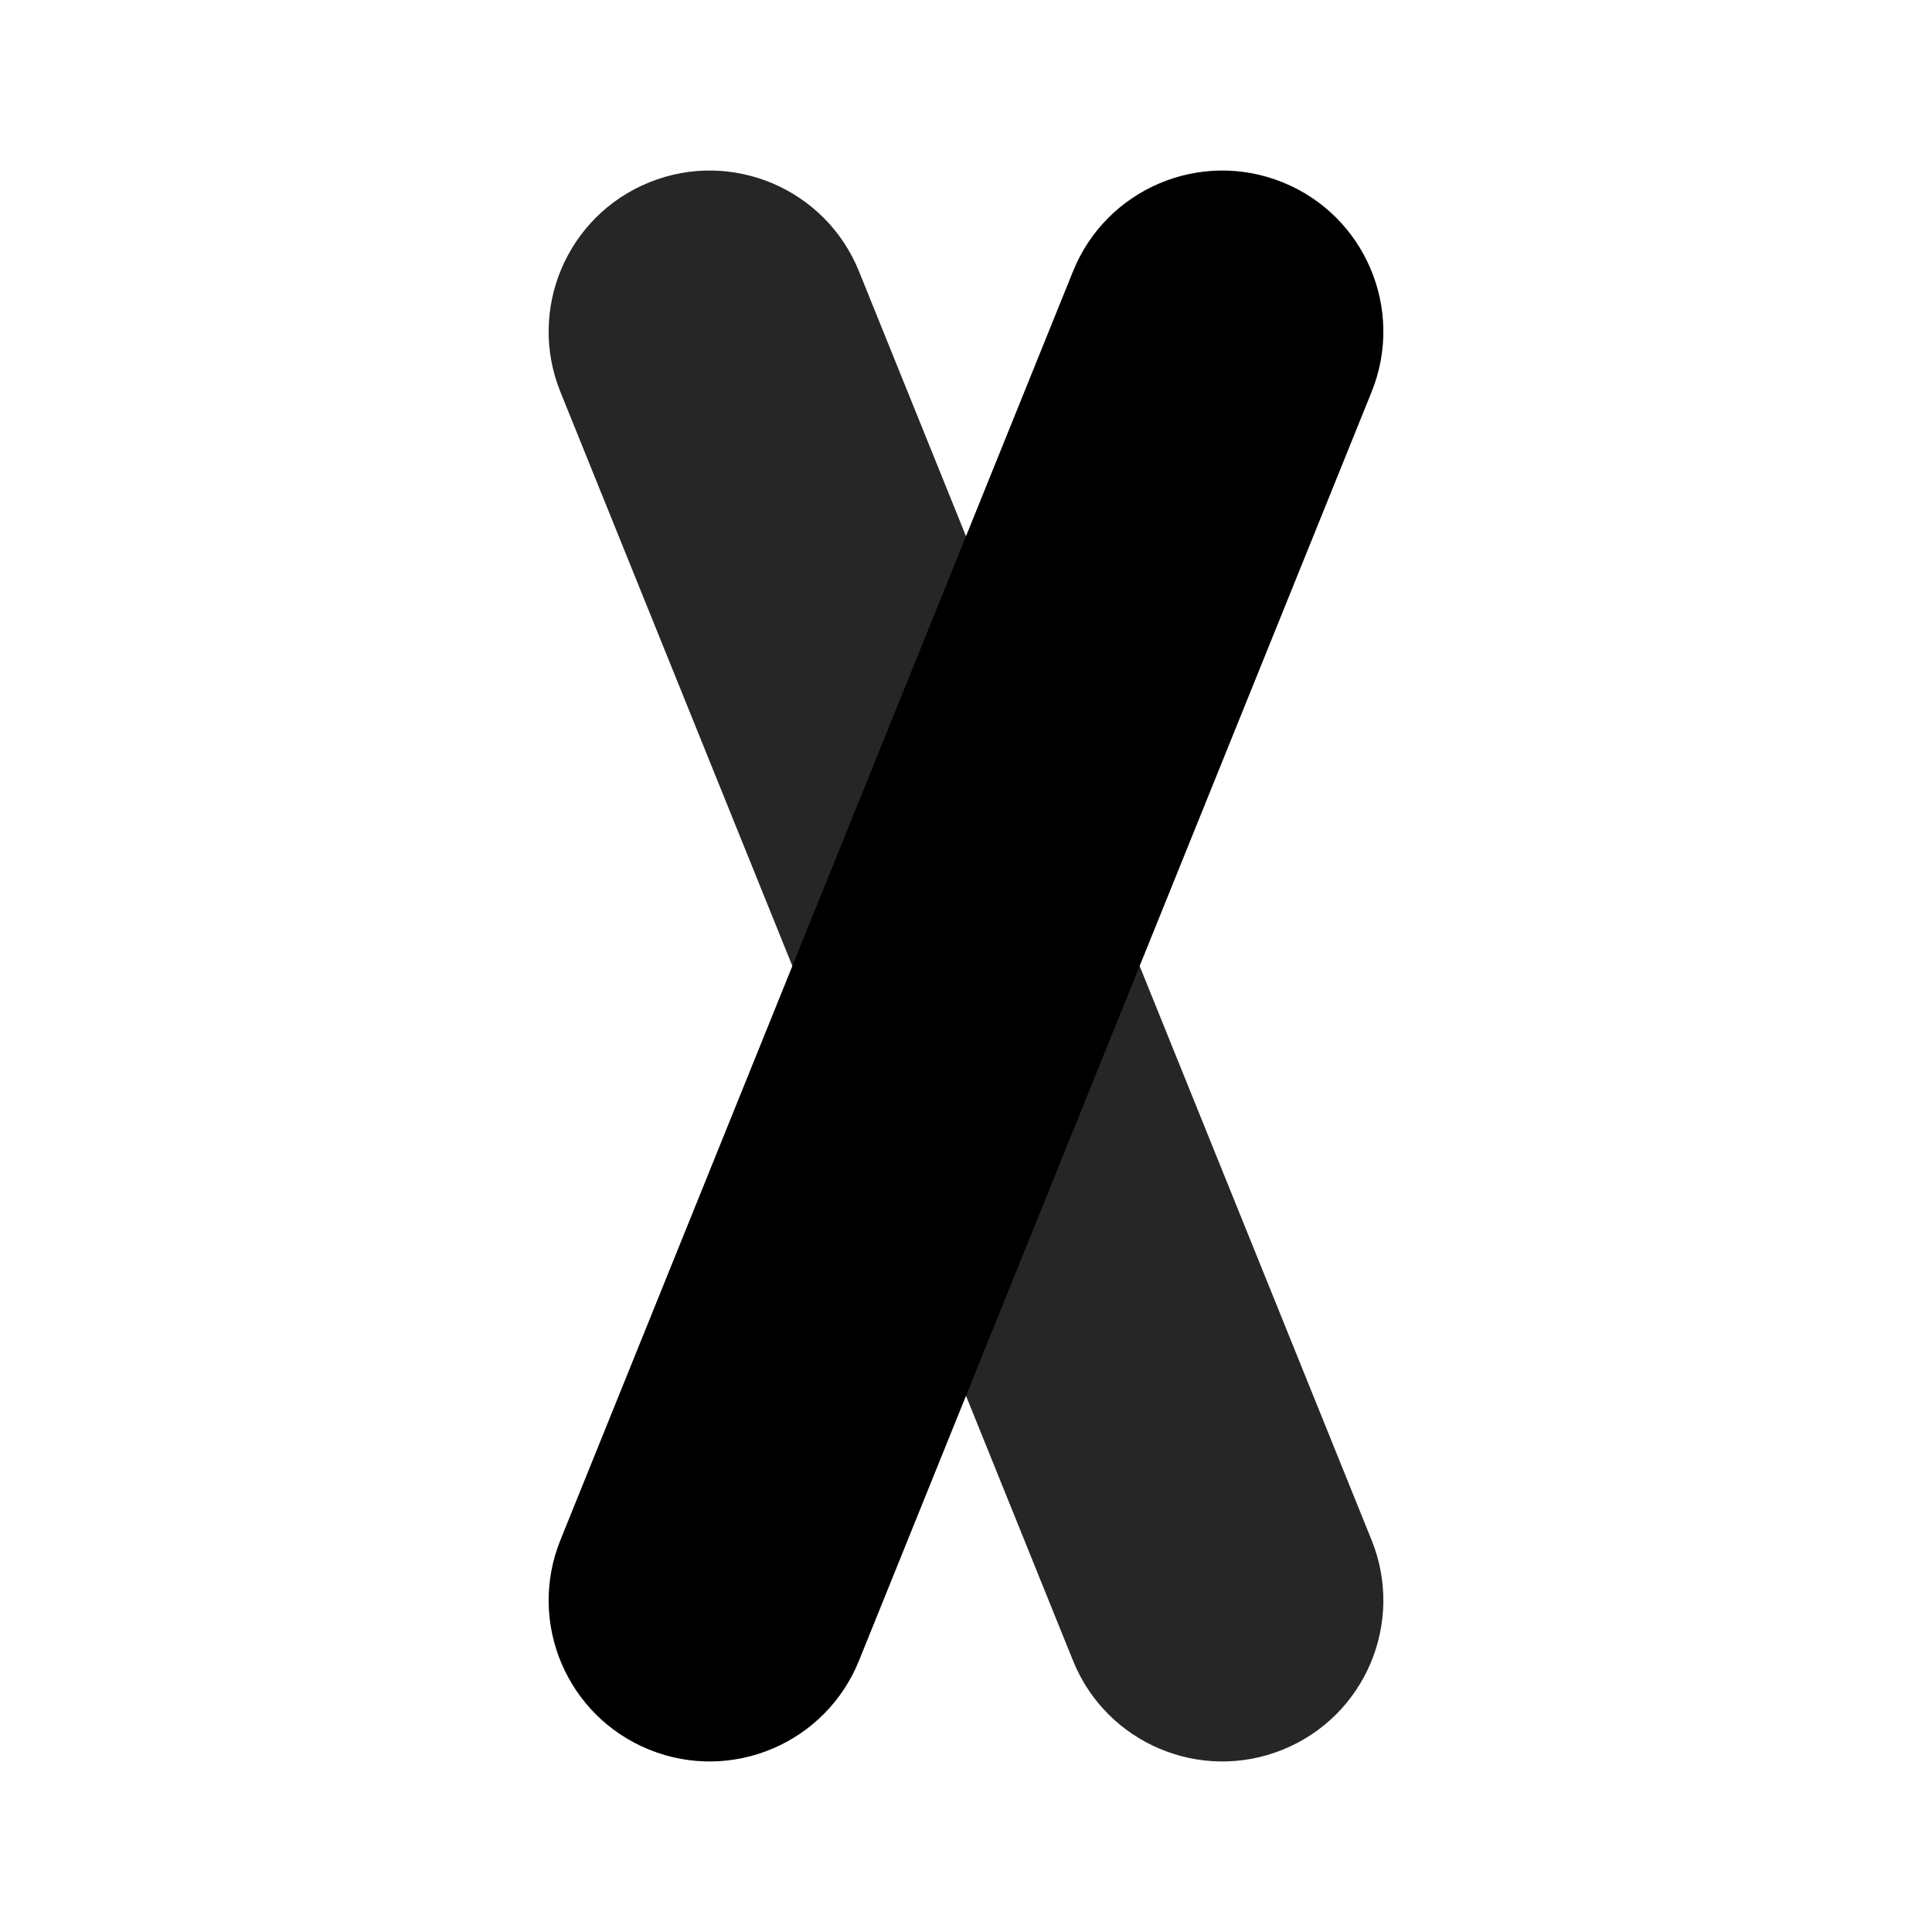
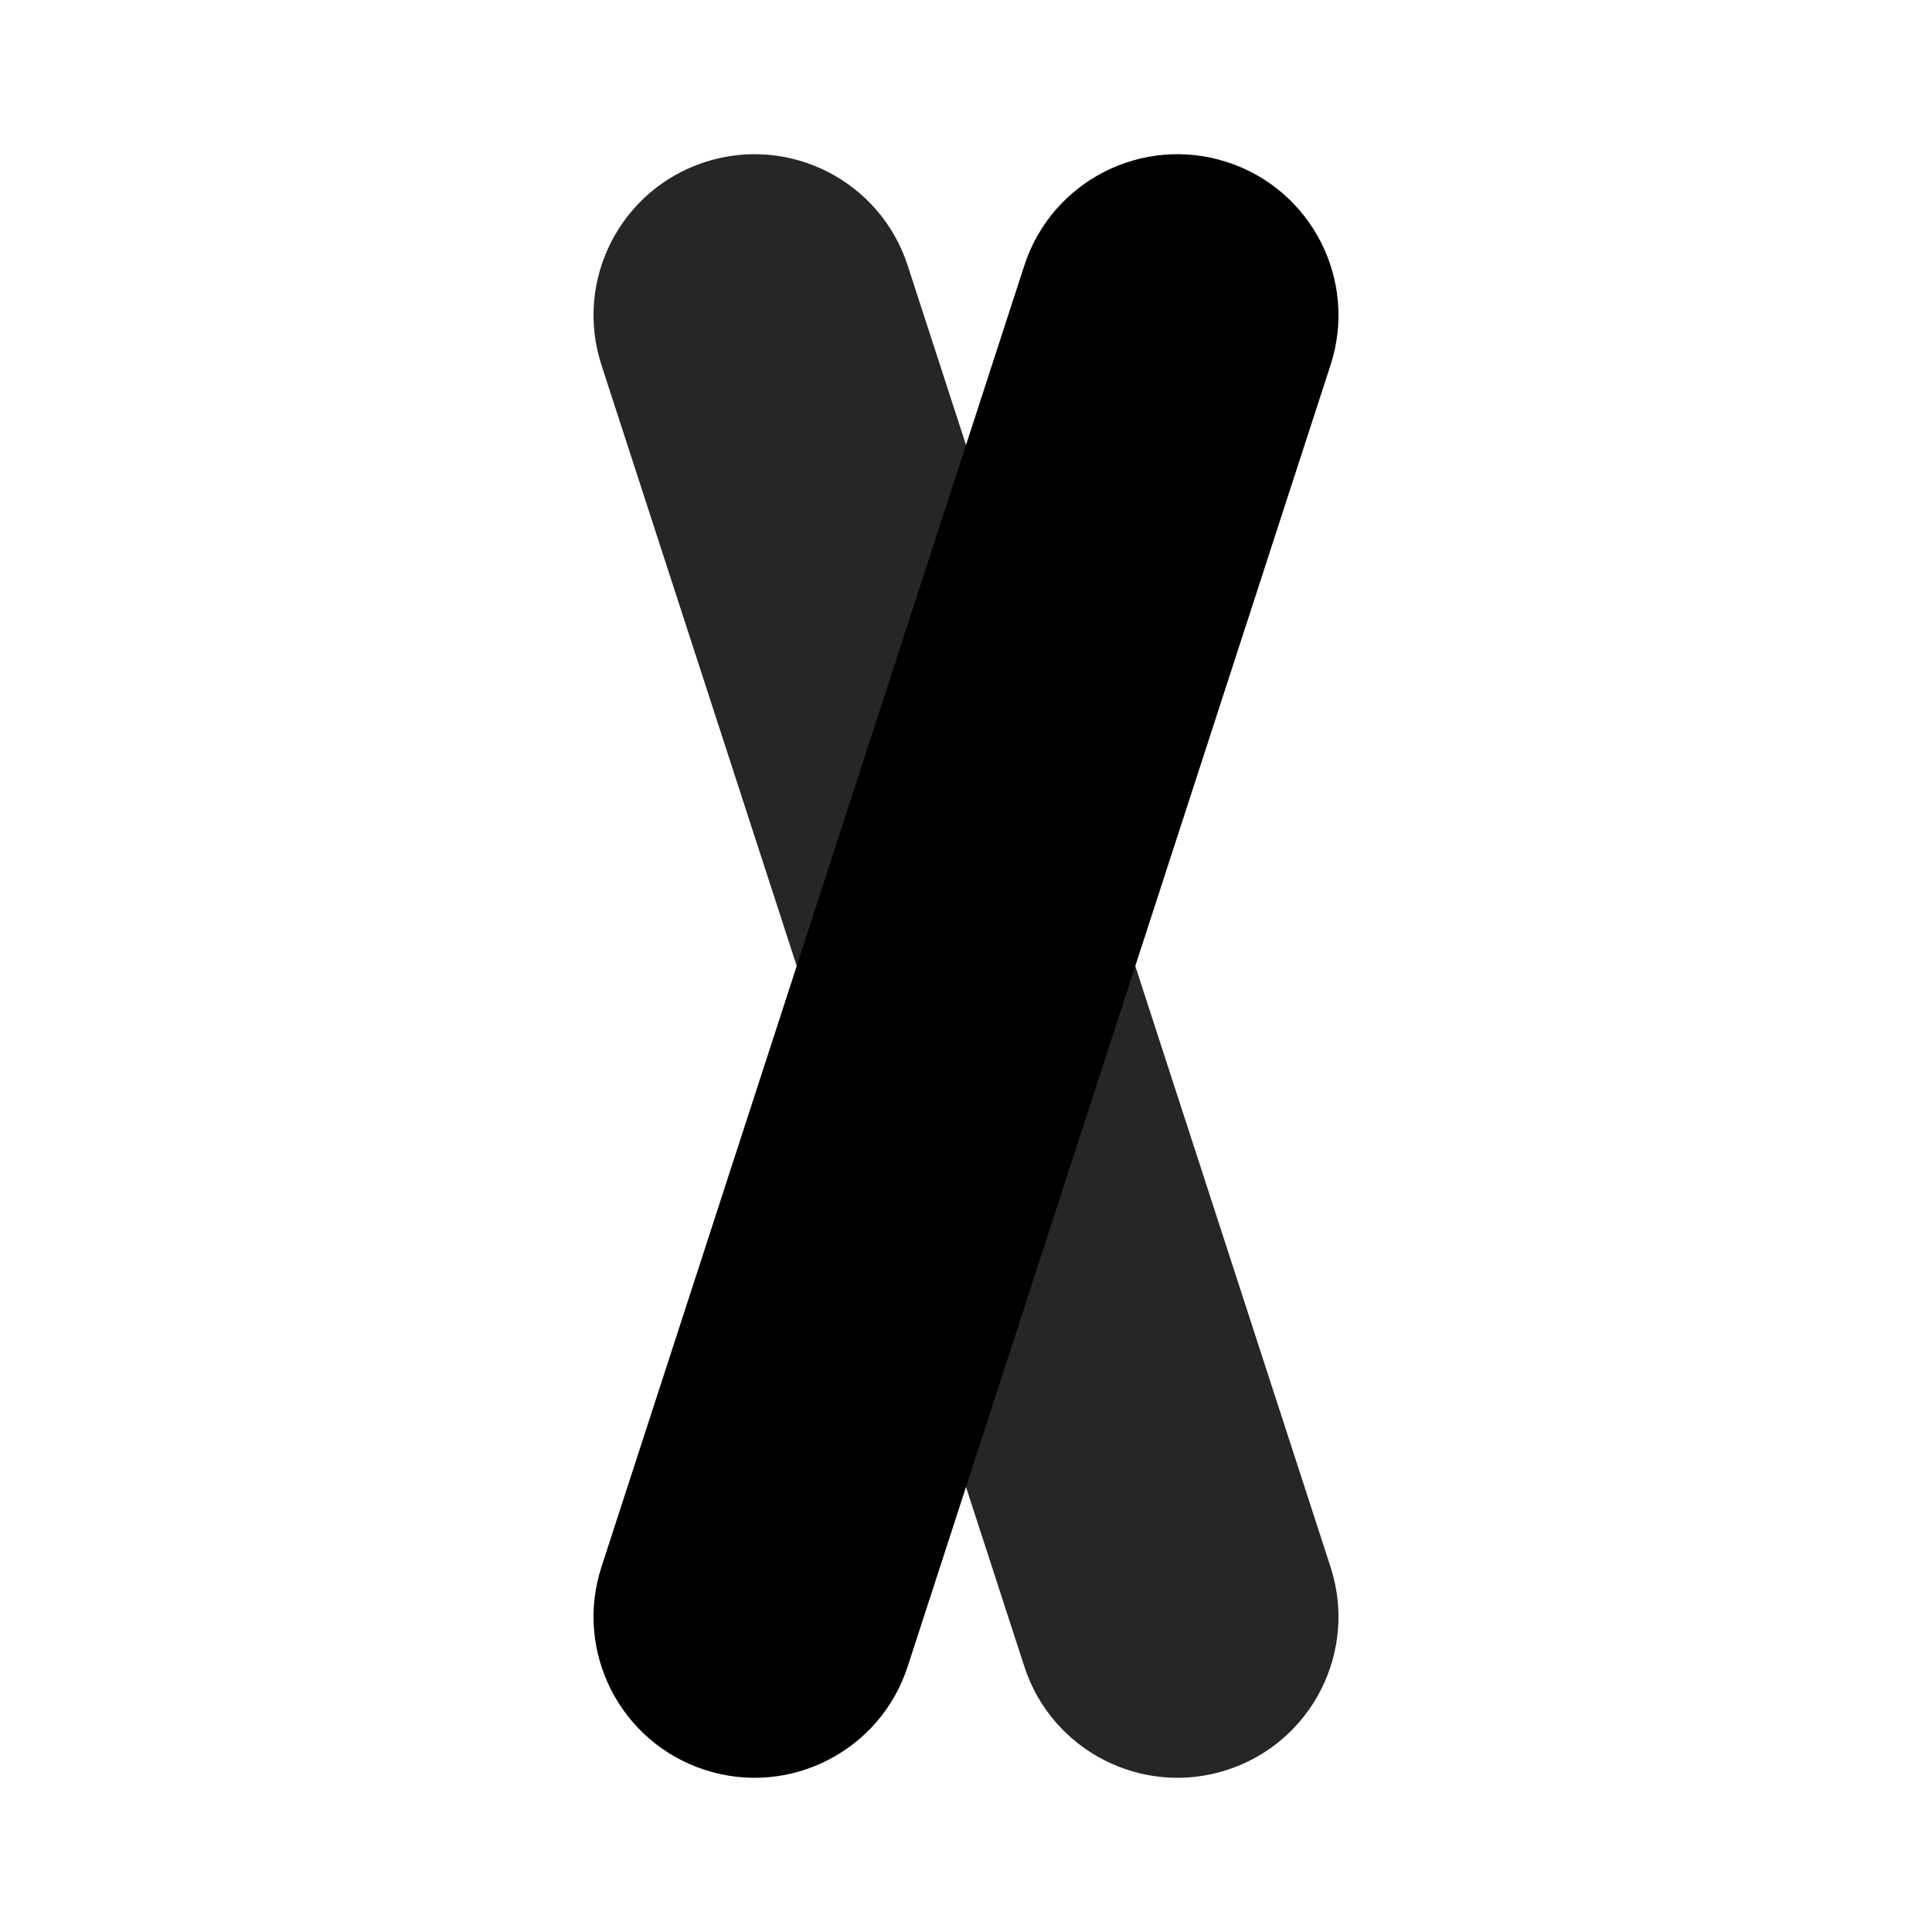
<svg xmlns="http://www.w3.org/2000/svg" viewBox="0 0 48 48" fill="none">
-   <rect x="20" y="3" width="8" height="42" rx="4" fill="currentColor" opacity="0.85" transform="rotate(-22 24 24)" />
-   <rect x="20" y="3" width="8" height="42" rx="4" fill="currentColor" transform="rotate(22 24 24)" />
+   <rect x="20" y="3" width="8" height="42" rx="4" fill="currentColor" opacity="0.85" transform="rotate(-18 24 24)" />
+   <rect x="20" y="3" width="8" height="42" rx="4" fill="currentColor" transform="rotate(18 24 24)" />
</svg>
